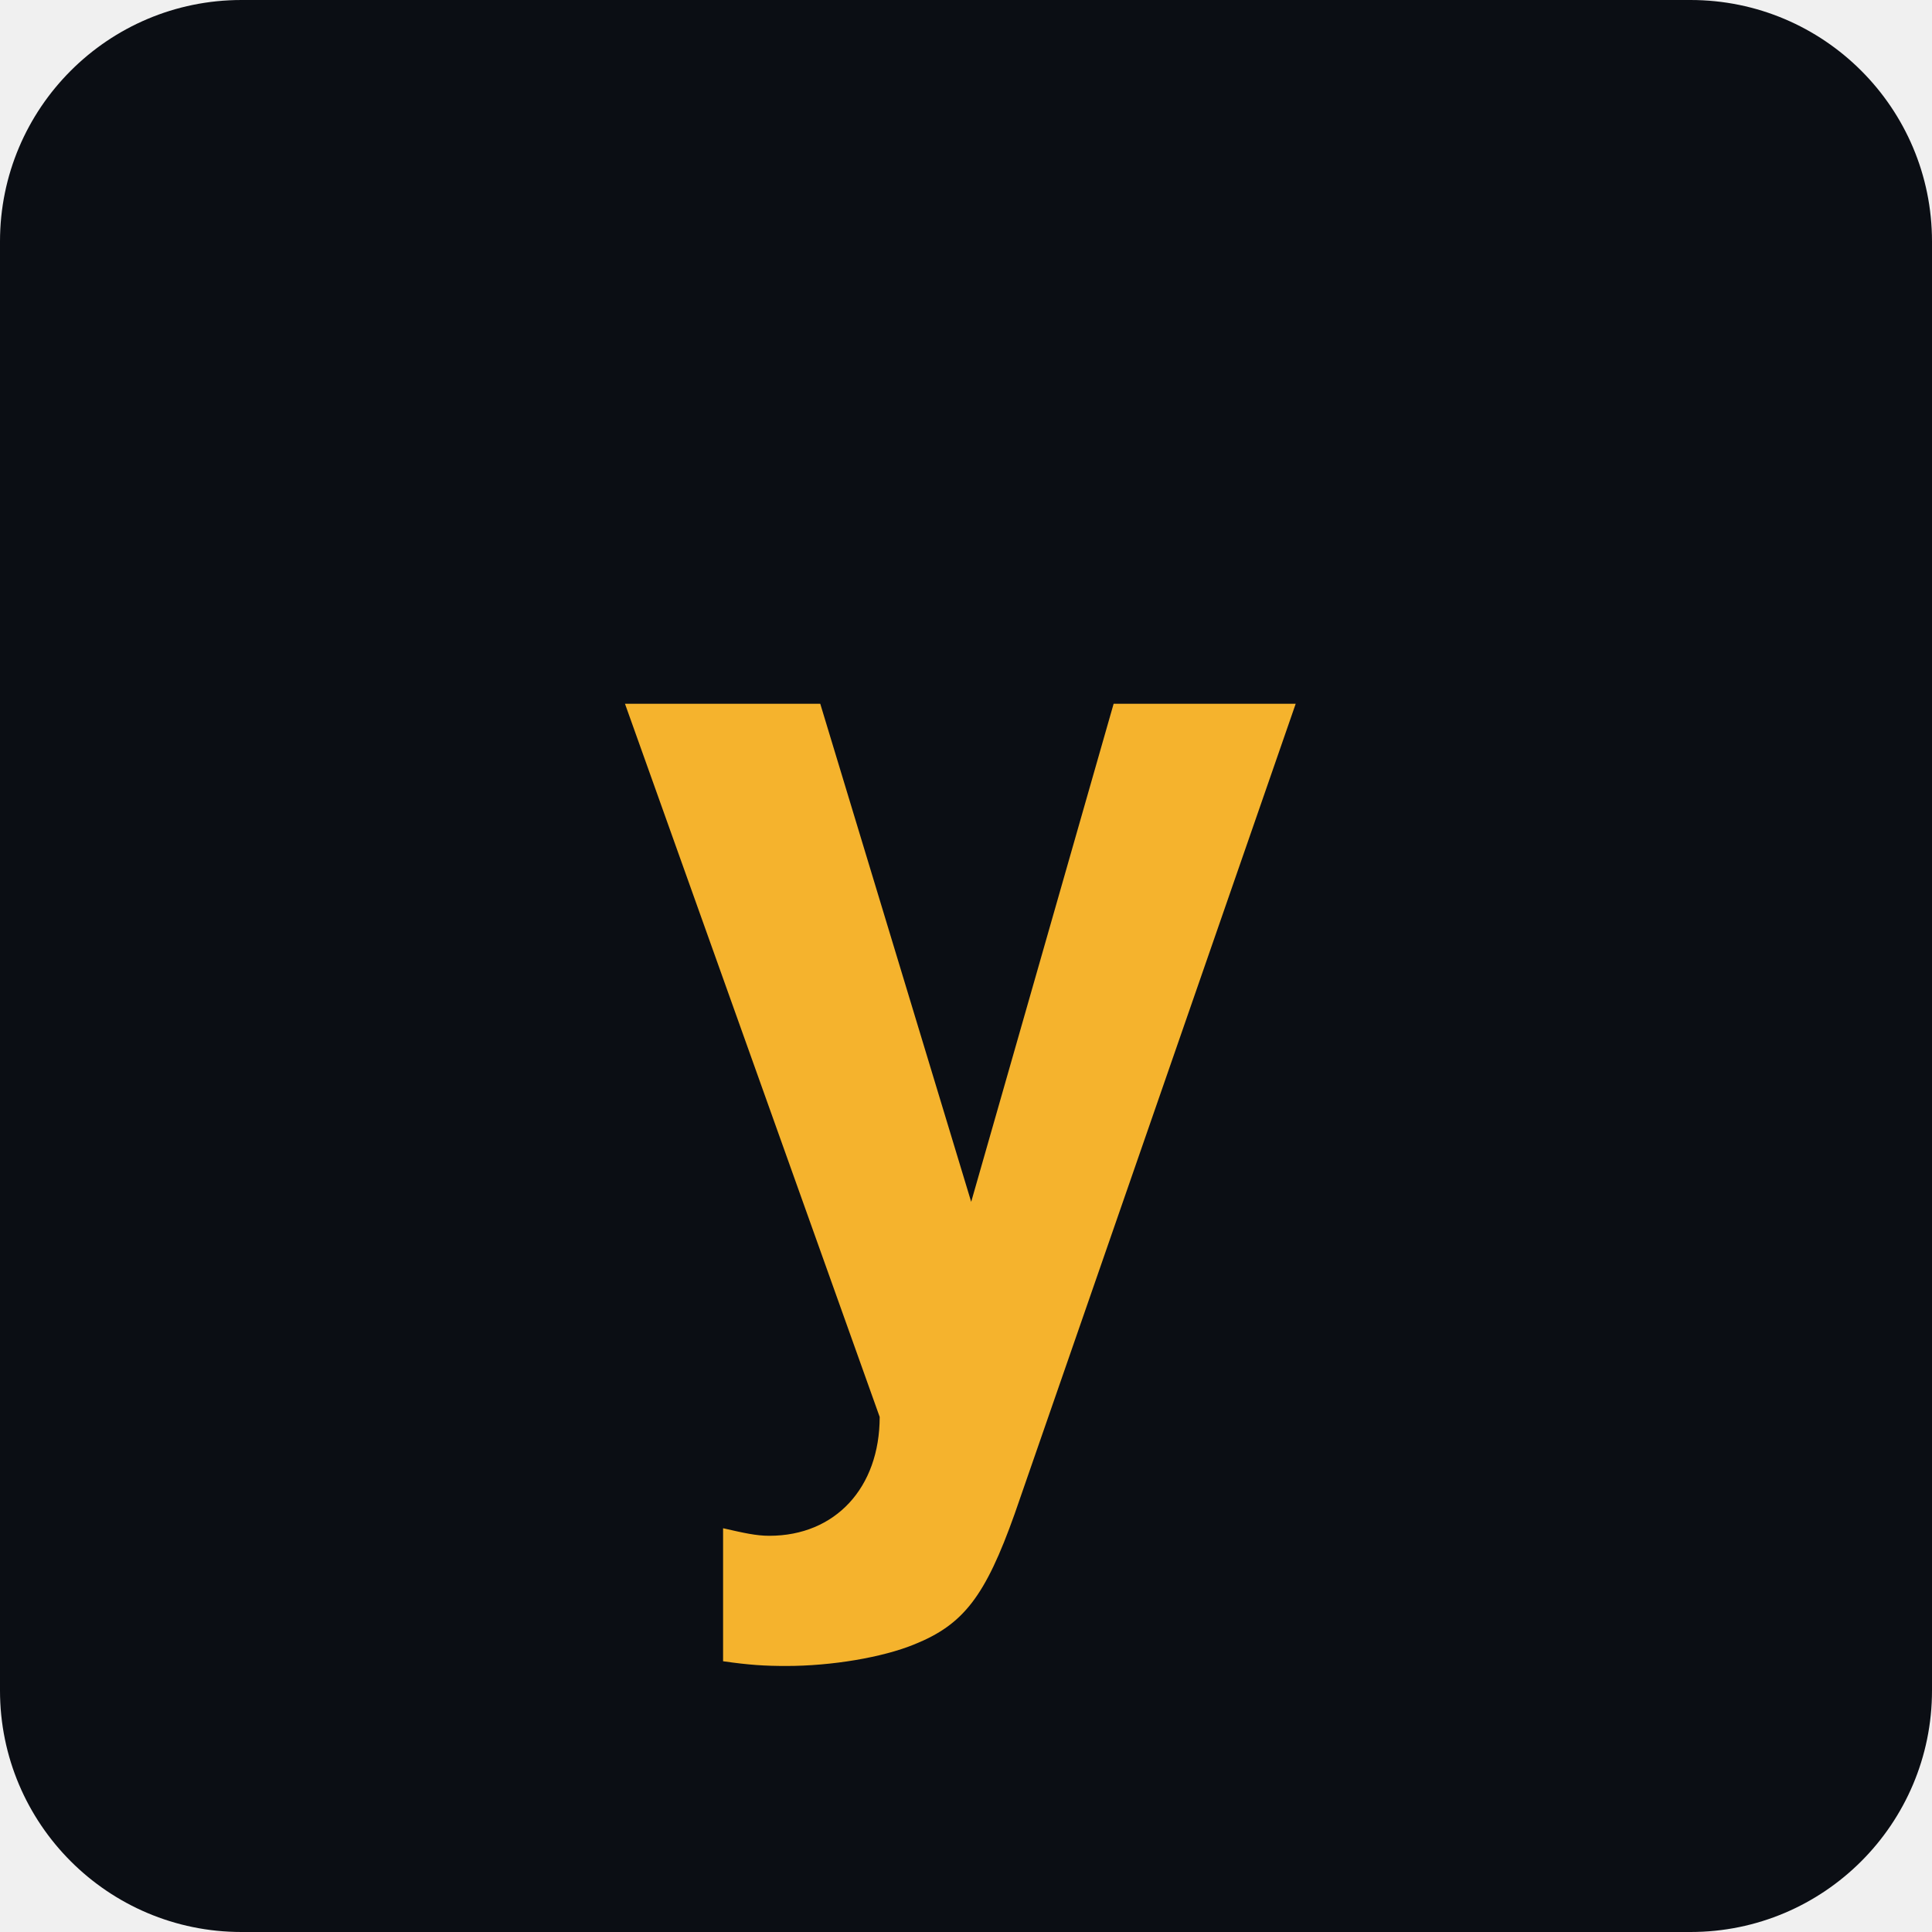
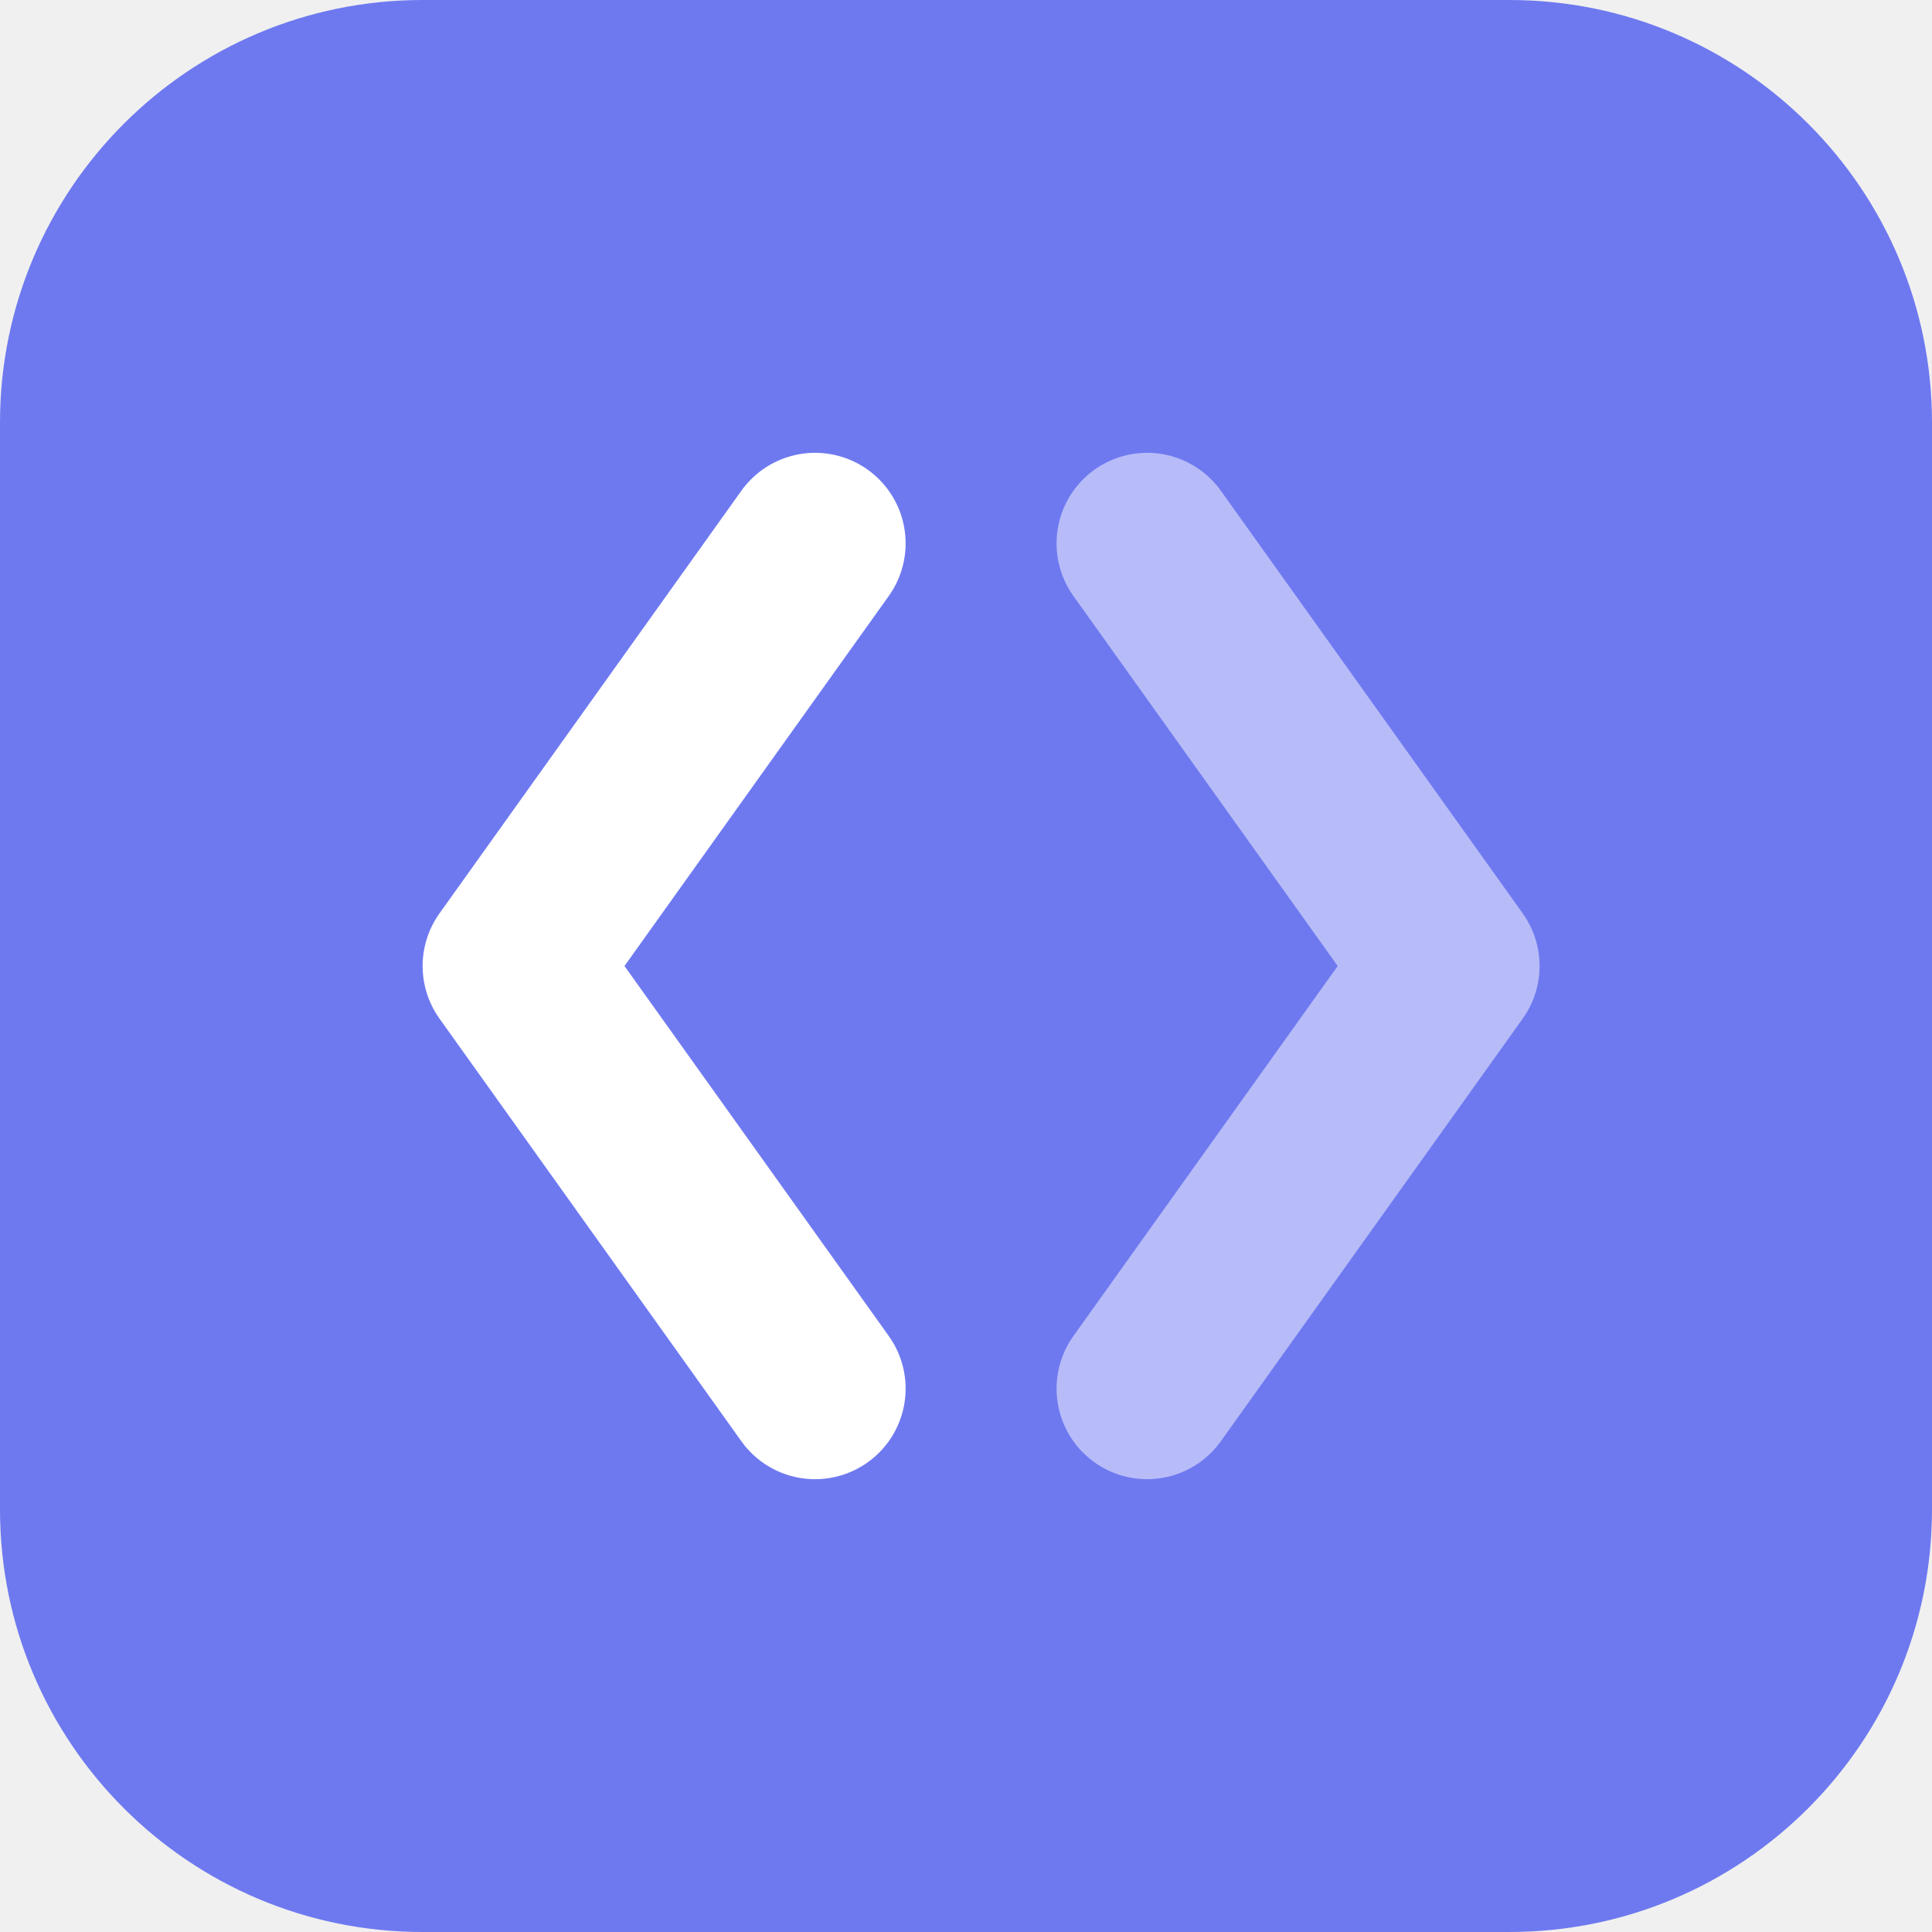
<svg xmlns="http://www.w3.org/2000/svg" viewBox="0 0 32 32">
-   <rect width="32" height="32" rx="4" fill="#0B0E14" />
-   <text x="16" y="23" font-family="Archivo, Helvetica, sans-serif" font-size="21" font-weight="800" text-anchor="middle" fill="#F5B32D">y</text>
+   <rect width="32" height="32" rx="7" fill="#6E79F0" />
+   <g fill="none" stroke="#ffffff" stroke-width="3" stroke-linecap="round" stroke-linejoin="round">
+     <path d="M13.5 9 8.5 16l5 7" />
+     <path d="M19 9l5 7-5 7" opacity="0.5" />
+   </g>
</svg>
